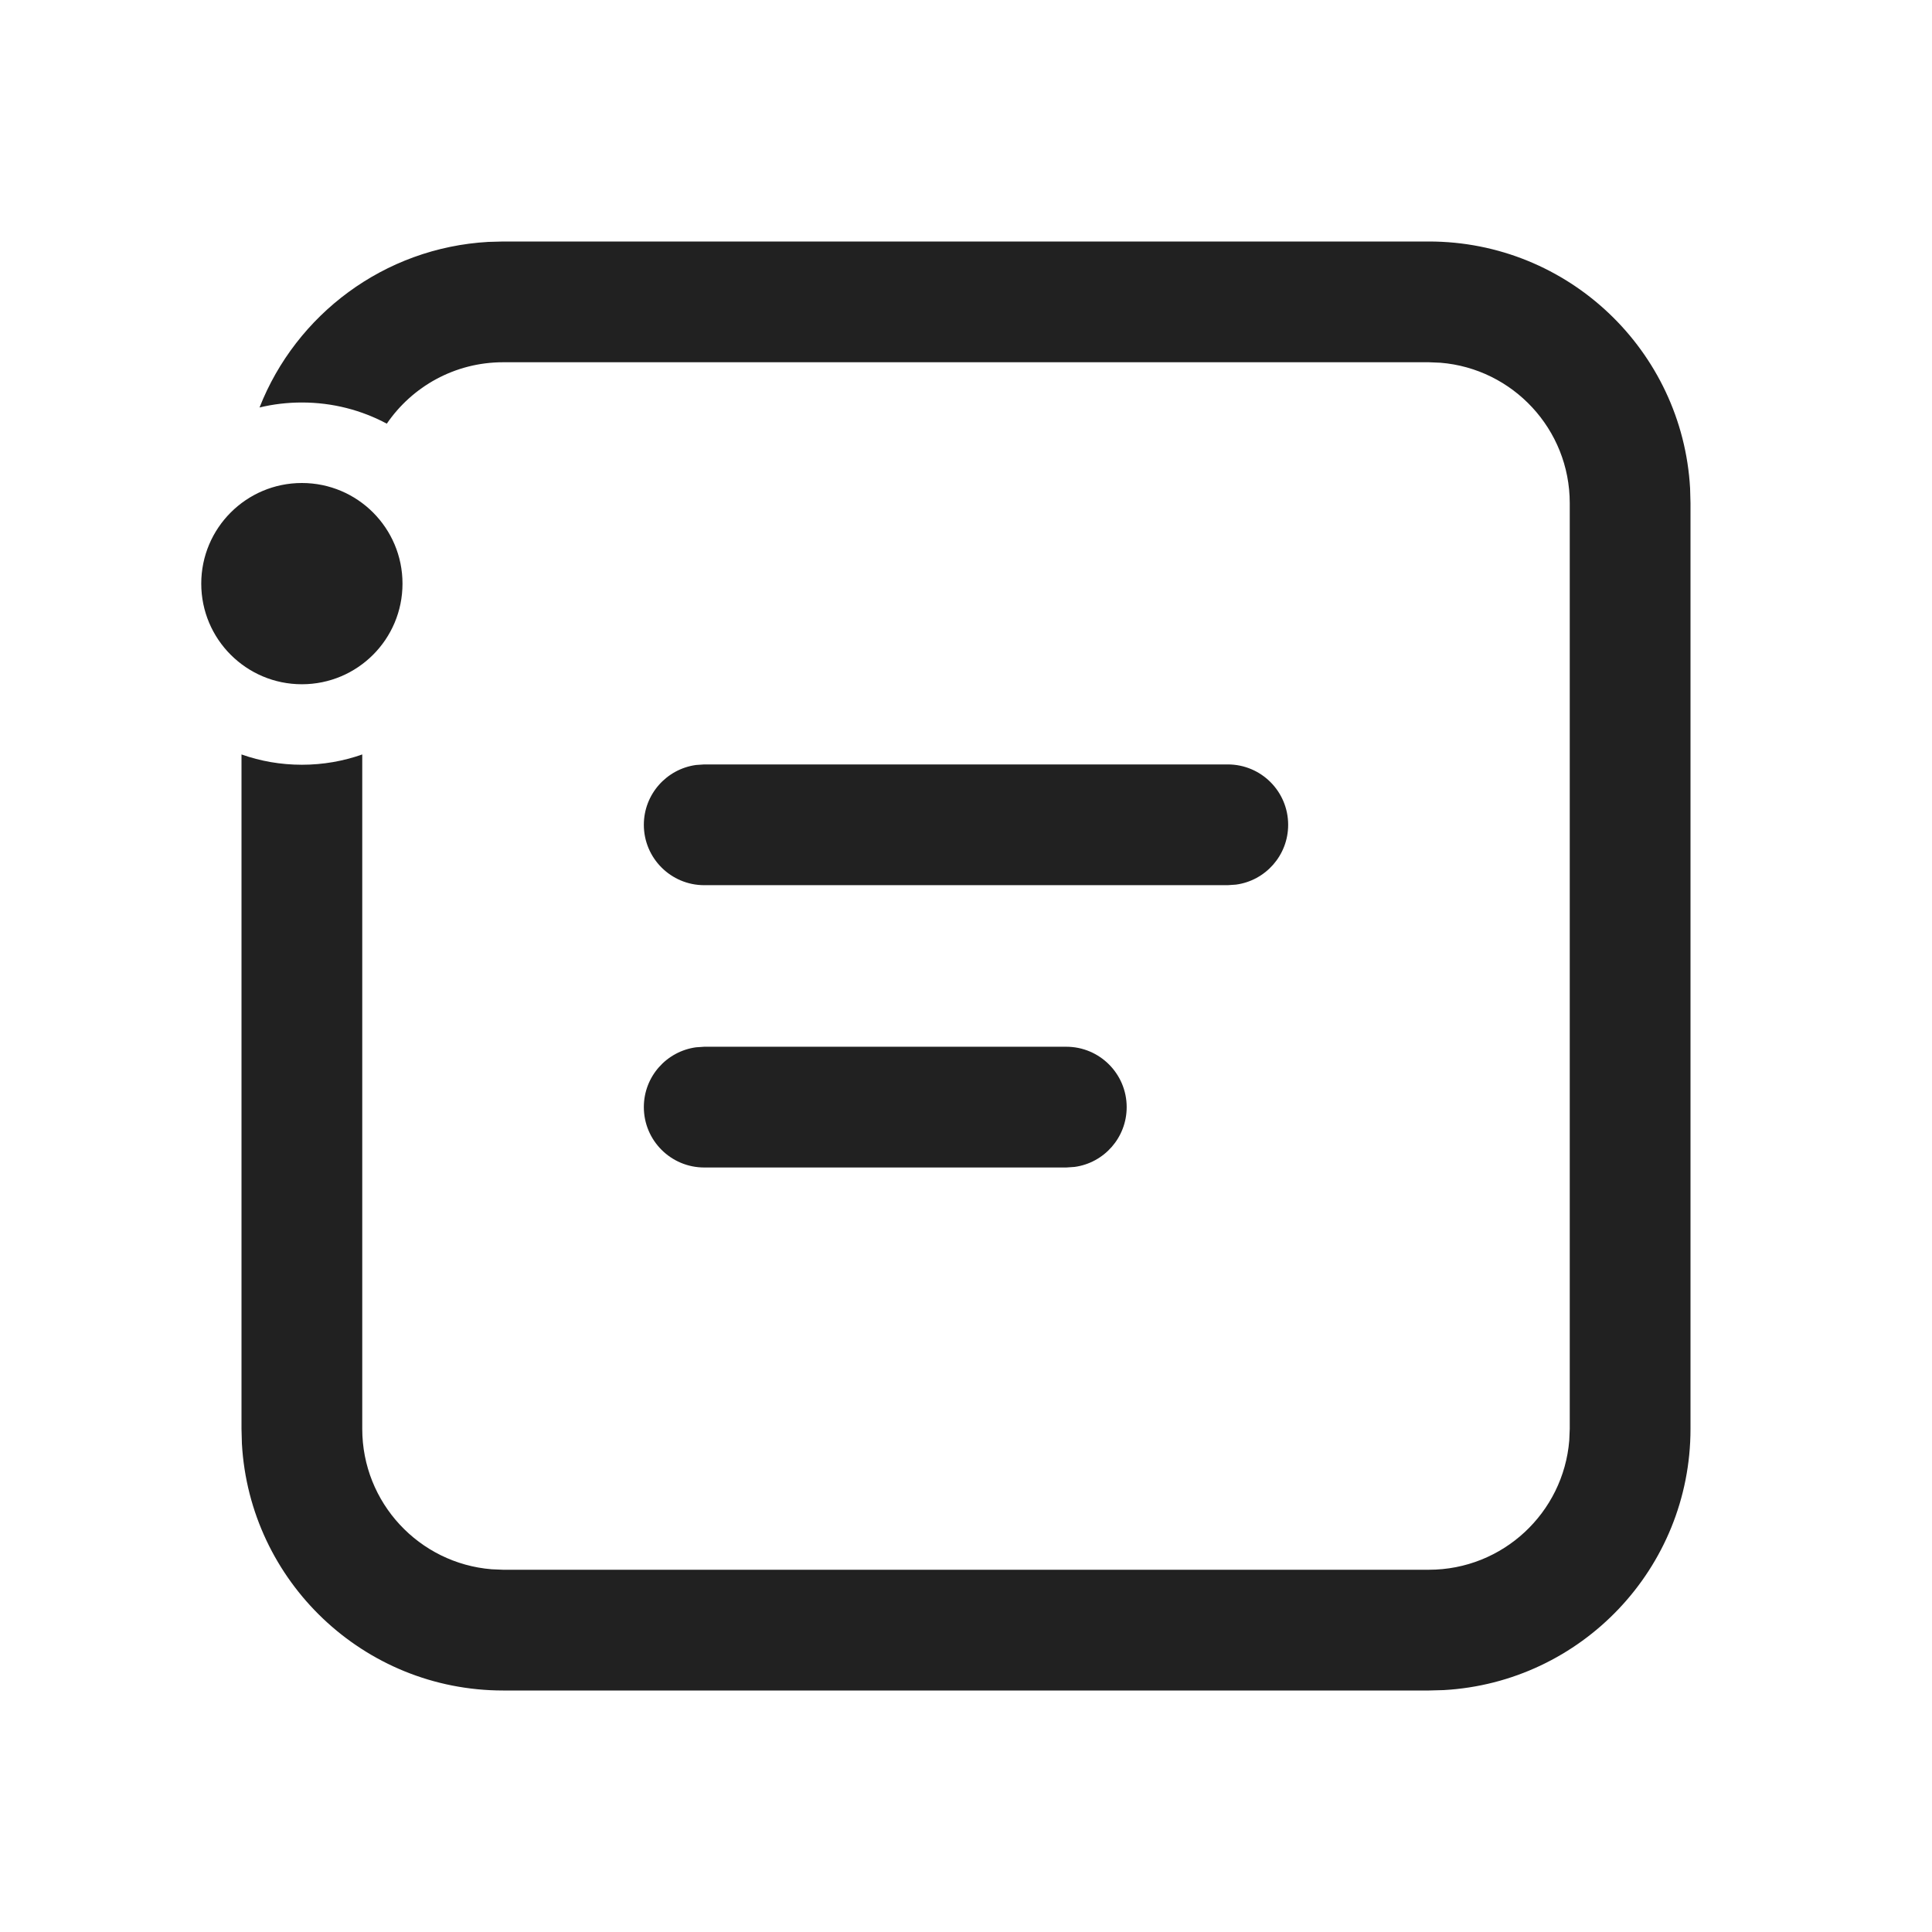
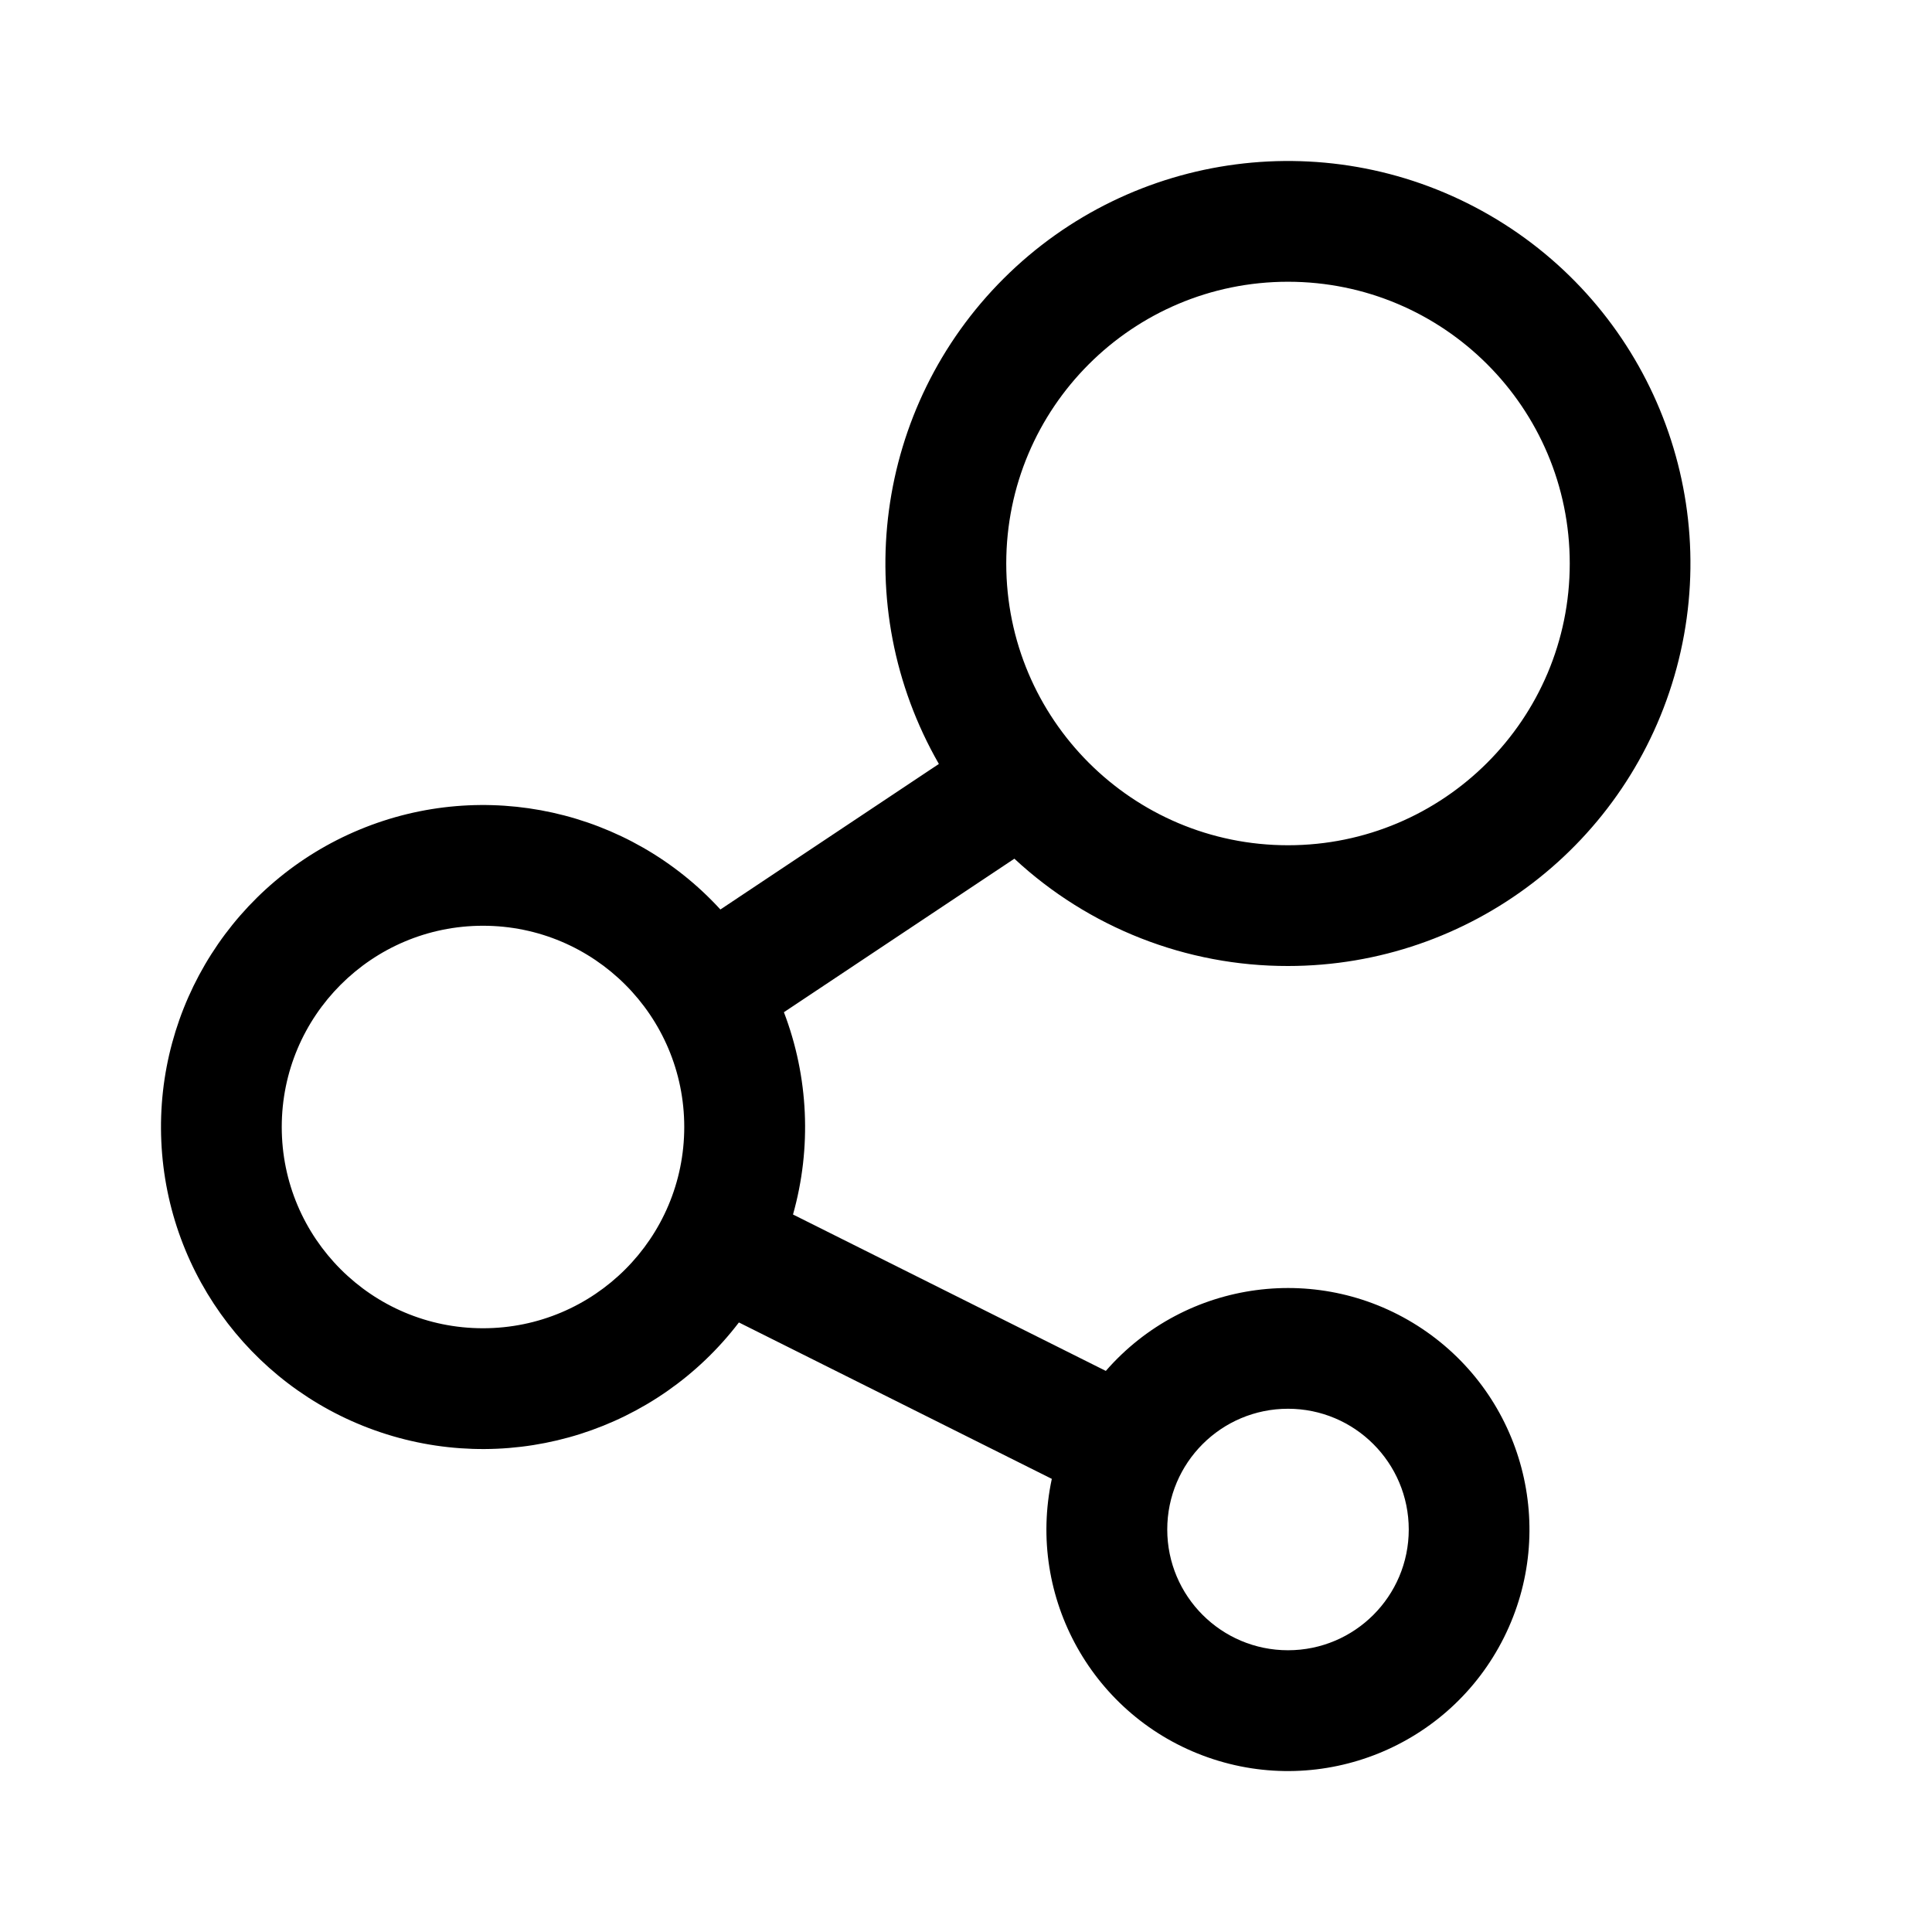
- <svg xmlns="http://www.w3.org/2000/svg" width="24" height="24" viewBox="0 0 24 24" fill="none">
-   <path d="M17.75 3C19.483 3 20.899 4.356 20.995 6.066L21 6.25V17.75C21 19.483 19.644 20.899 17.934 20.995L17.75 21H6.25C4.517 21 3.101 19.643 3.005 17.934L3 17.75L3 9.372C3.234 9.455 3.487 9.5 3.75 9.5C4.013 9.5 4.266 9.455 4.5 9.372L4.5 17.75C4.5 18.668 5.207 19.421 6.107 19.494L6.25 19.5H17.75C18.668 19.5 19.421 18.793 19.494 17.893L19.5 17.75V6.25C19.5 5.332 18.793 4.579 17.894 4.506L17.75 4.5H6.25C5.65 4.5 5.12 4.802 4.805 5.263C4.491 5.095 4.132 5 3.75 5C3.569 5 3.393 5.021 3.224 5.062C3.677 3.909 4.77 3.078 6.066 3.005L6.25 3H17.75ZM13.246 13.003C13.66 13.003 13.996 13.339 13.996 13.753C13.996 14.133 13.714 14.447 13.348 14.496L13.246 14.503H8.748C8.334 14.503 7.998 14.167 7.998 13.753C7.998 13.373 8.28 13.06 8.646 13.01L8.748 13.003H13.246ZM15.252 9.496C15.667 9.496 16.002 9.832 16.002 10.246C16.002 10.626 15.72 10.94 15.354 10.989L15.252 10.996H8.748C8.334 10.996 7.998 10.66 7.998 10.246C7.998 9.867 8.28 9.553 8.646 9.503L8.748 9.496H15.252ZM3.75 6C4.441 6 5 6.56 5 7.25C5 7.941 4.441 8.5 3.75 8.5C3.06 8.5 2.5 7.941 2.5 7.25C2.5 6.56 3.06 6 3.75 6Z" fill="#212121" />
+ <svg xmlns="http://www.w3.org/2000/svg" width="24" height="24" viewBox="0 0 24 24">
+   <path fill="currentColor" d="M16 12a5 5 0 1 0-4.337-2.51l-2.714 1.808a4 4 0 1 0 .23 5.13l3.887 1.943a3 3 0 1 0 .671-1.341l-3.886-1.943a4 4 0 0 0-.113-2.513l2.863-1.907A4.98 4.98 0 0 0 16 12m0-1.5a3.5 3.5 0 1 1 0-7a3.5 3.5 0 0 1 0 7m-10 6a2.5 2.5 0 1 1 0-5a2.5 2.5 0 0 1 0 5M17.5 19a1.5 1.5 0 1 1-3 0a1.5 1.5 0 0 1 3 0" />
</svg>
